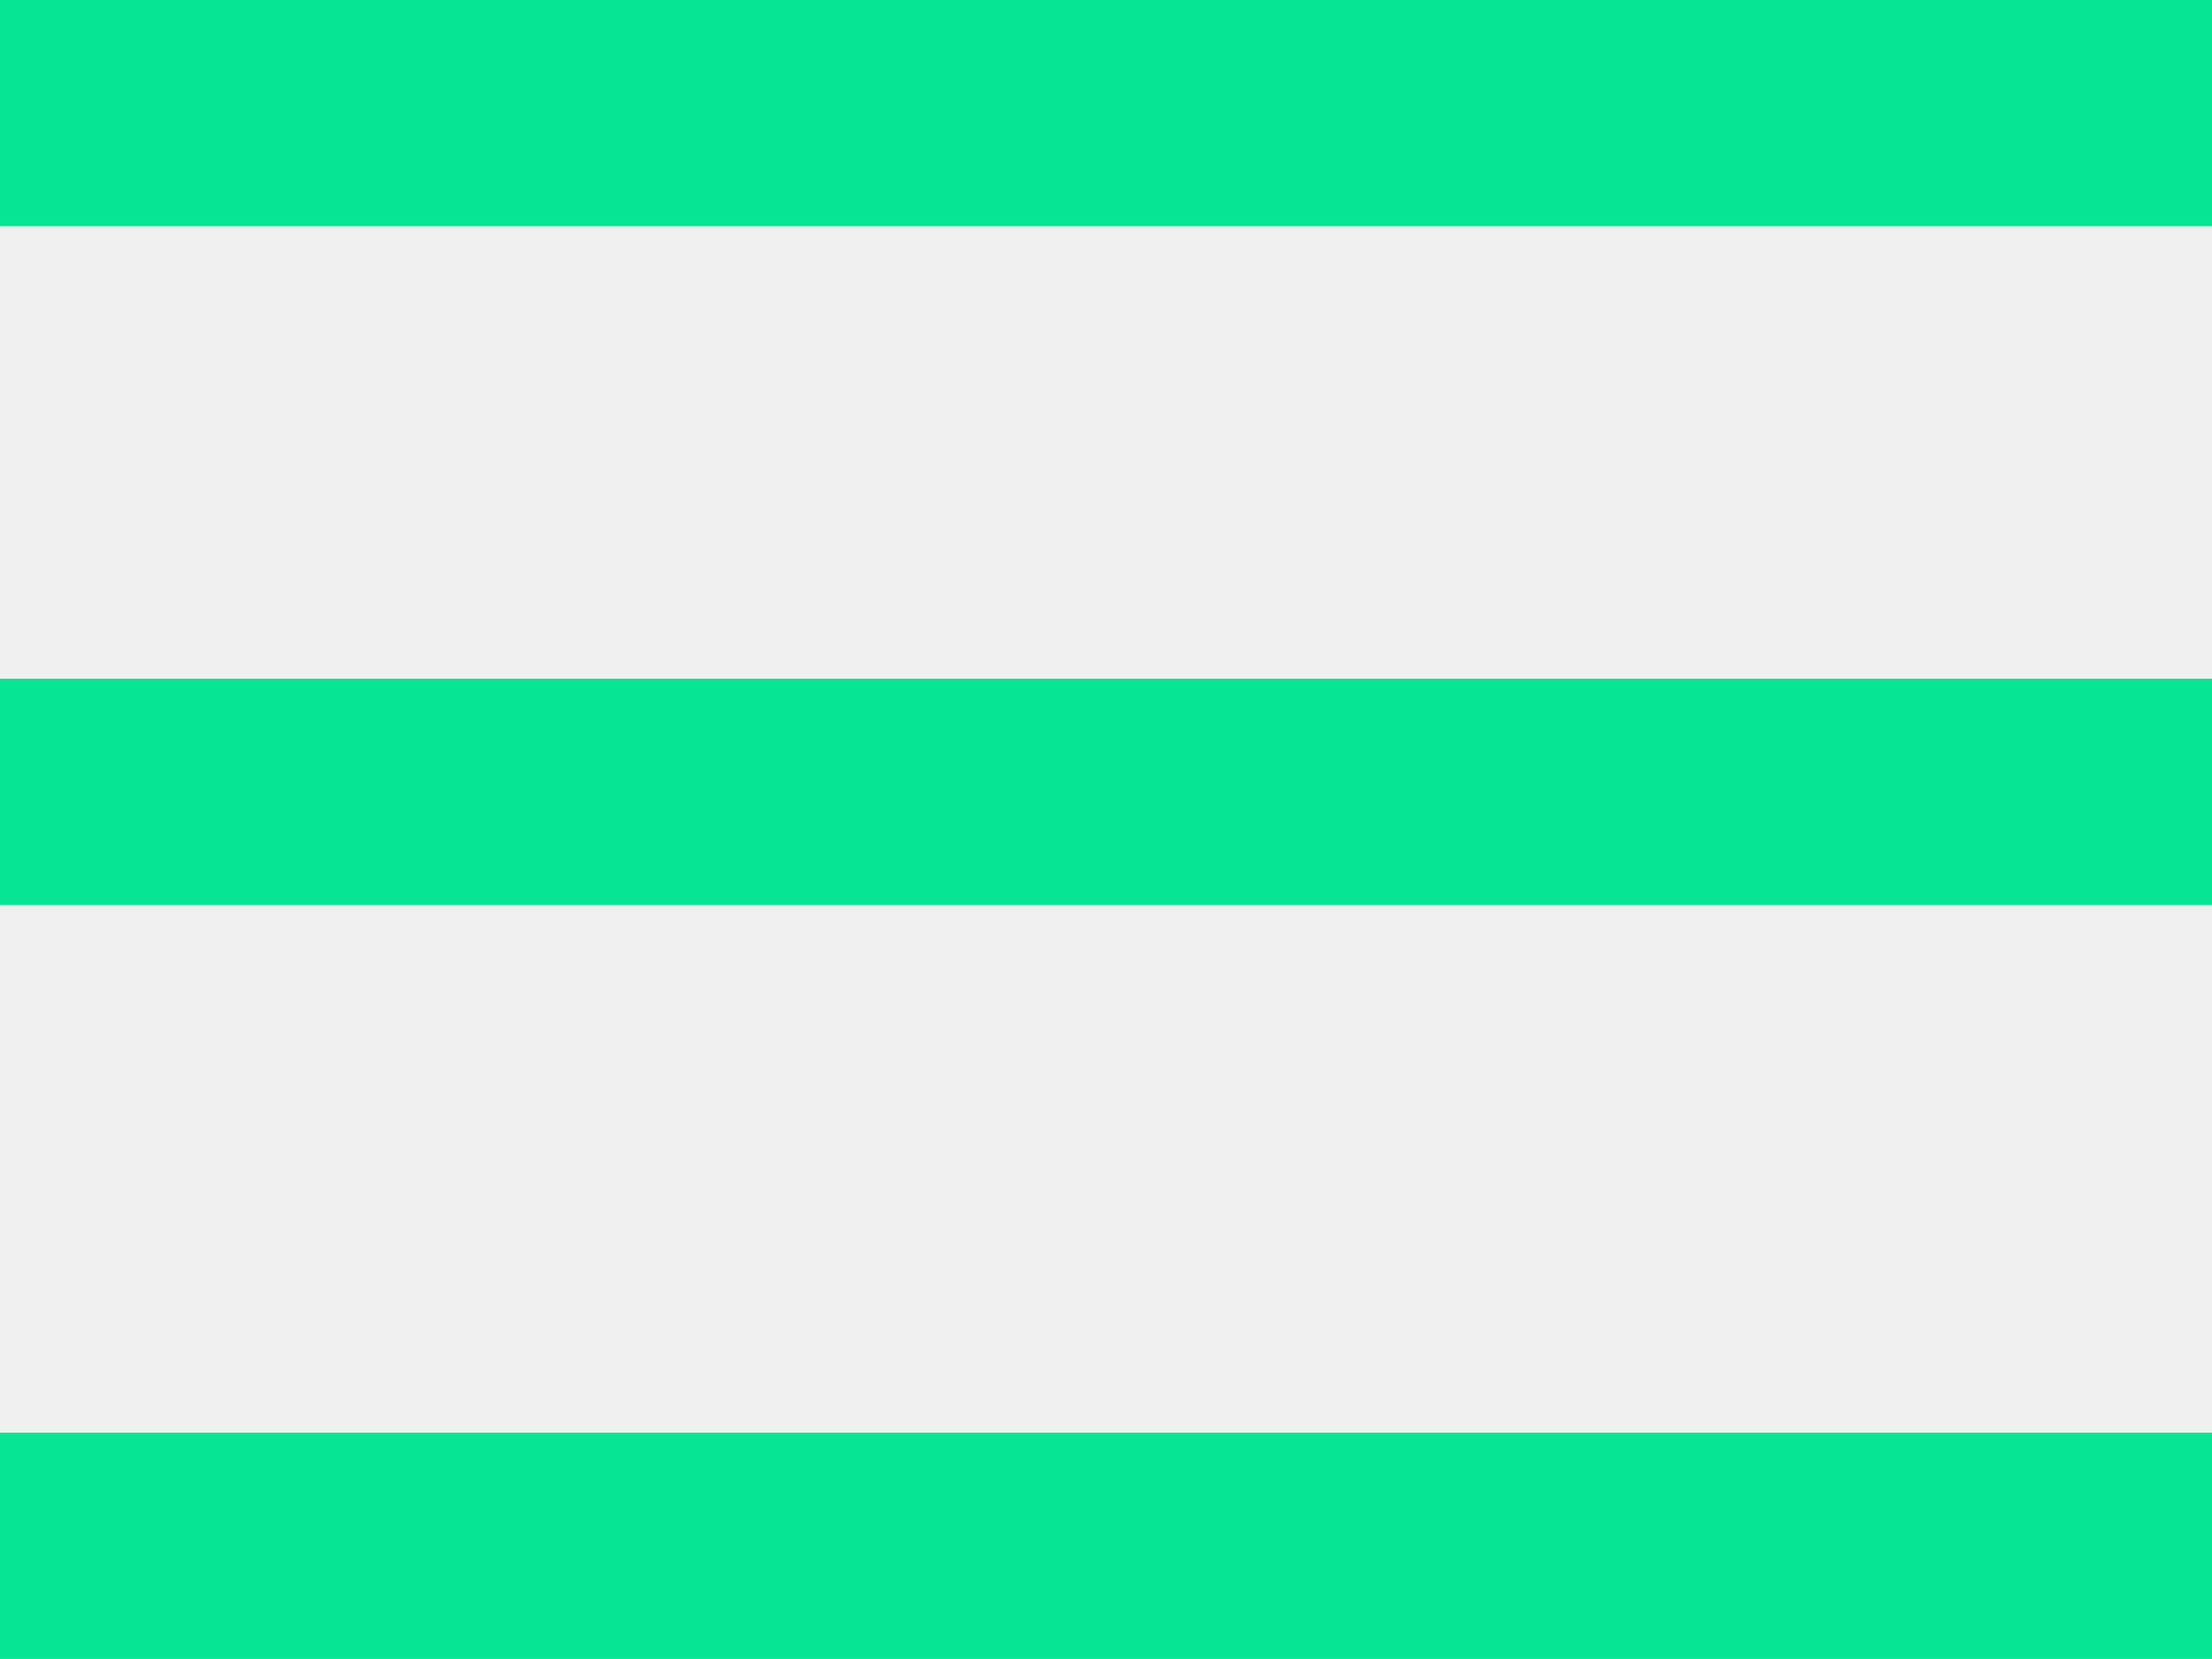
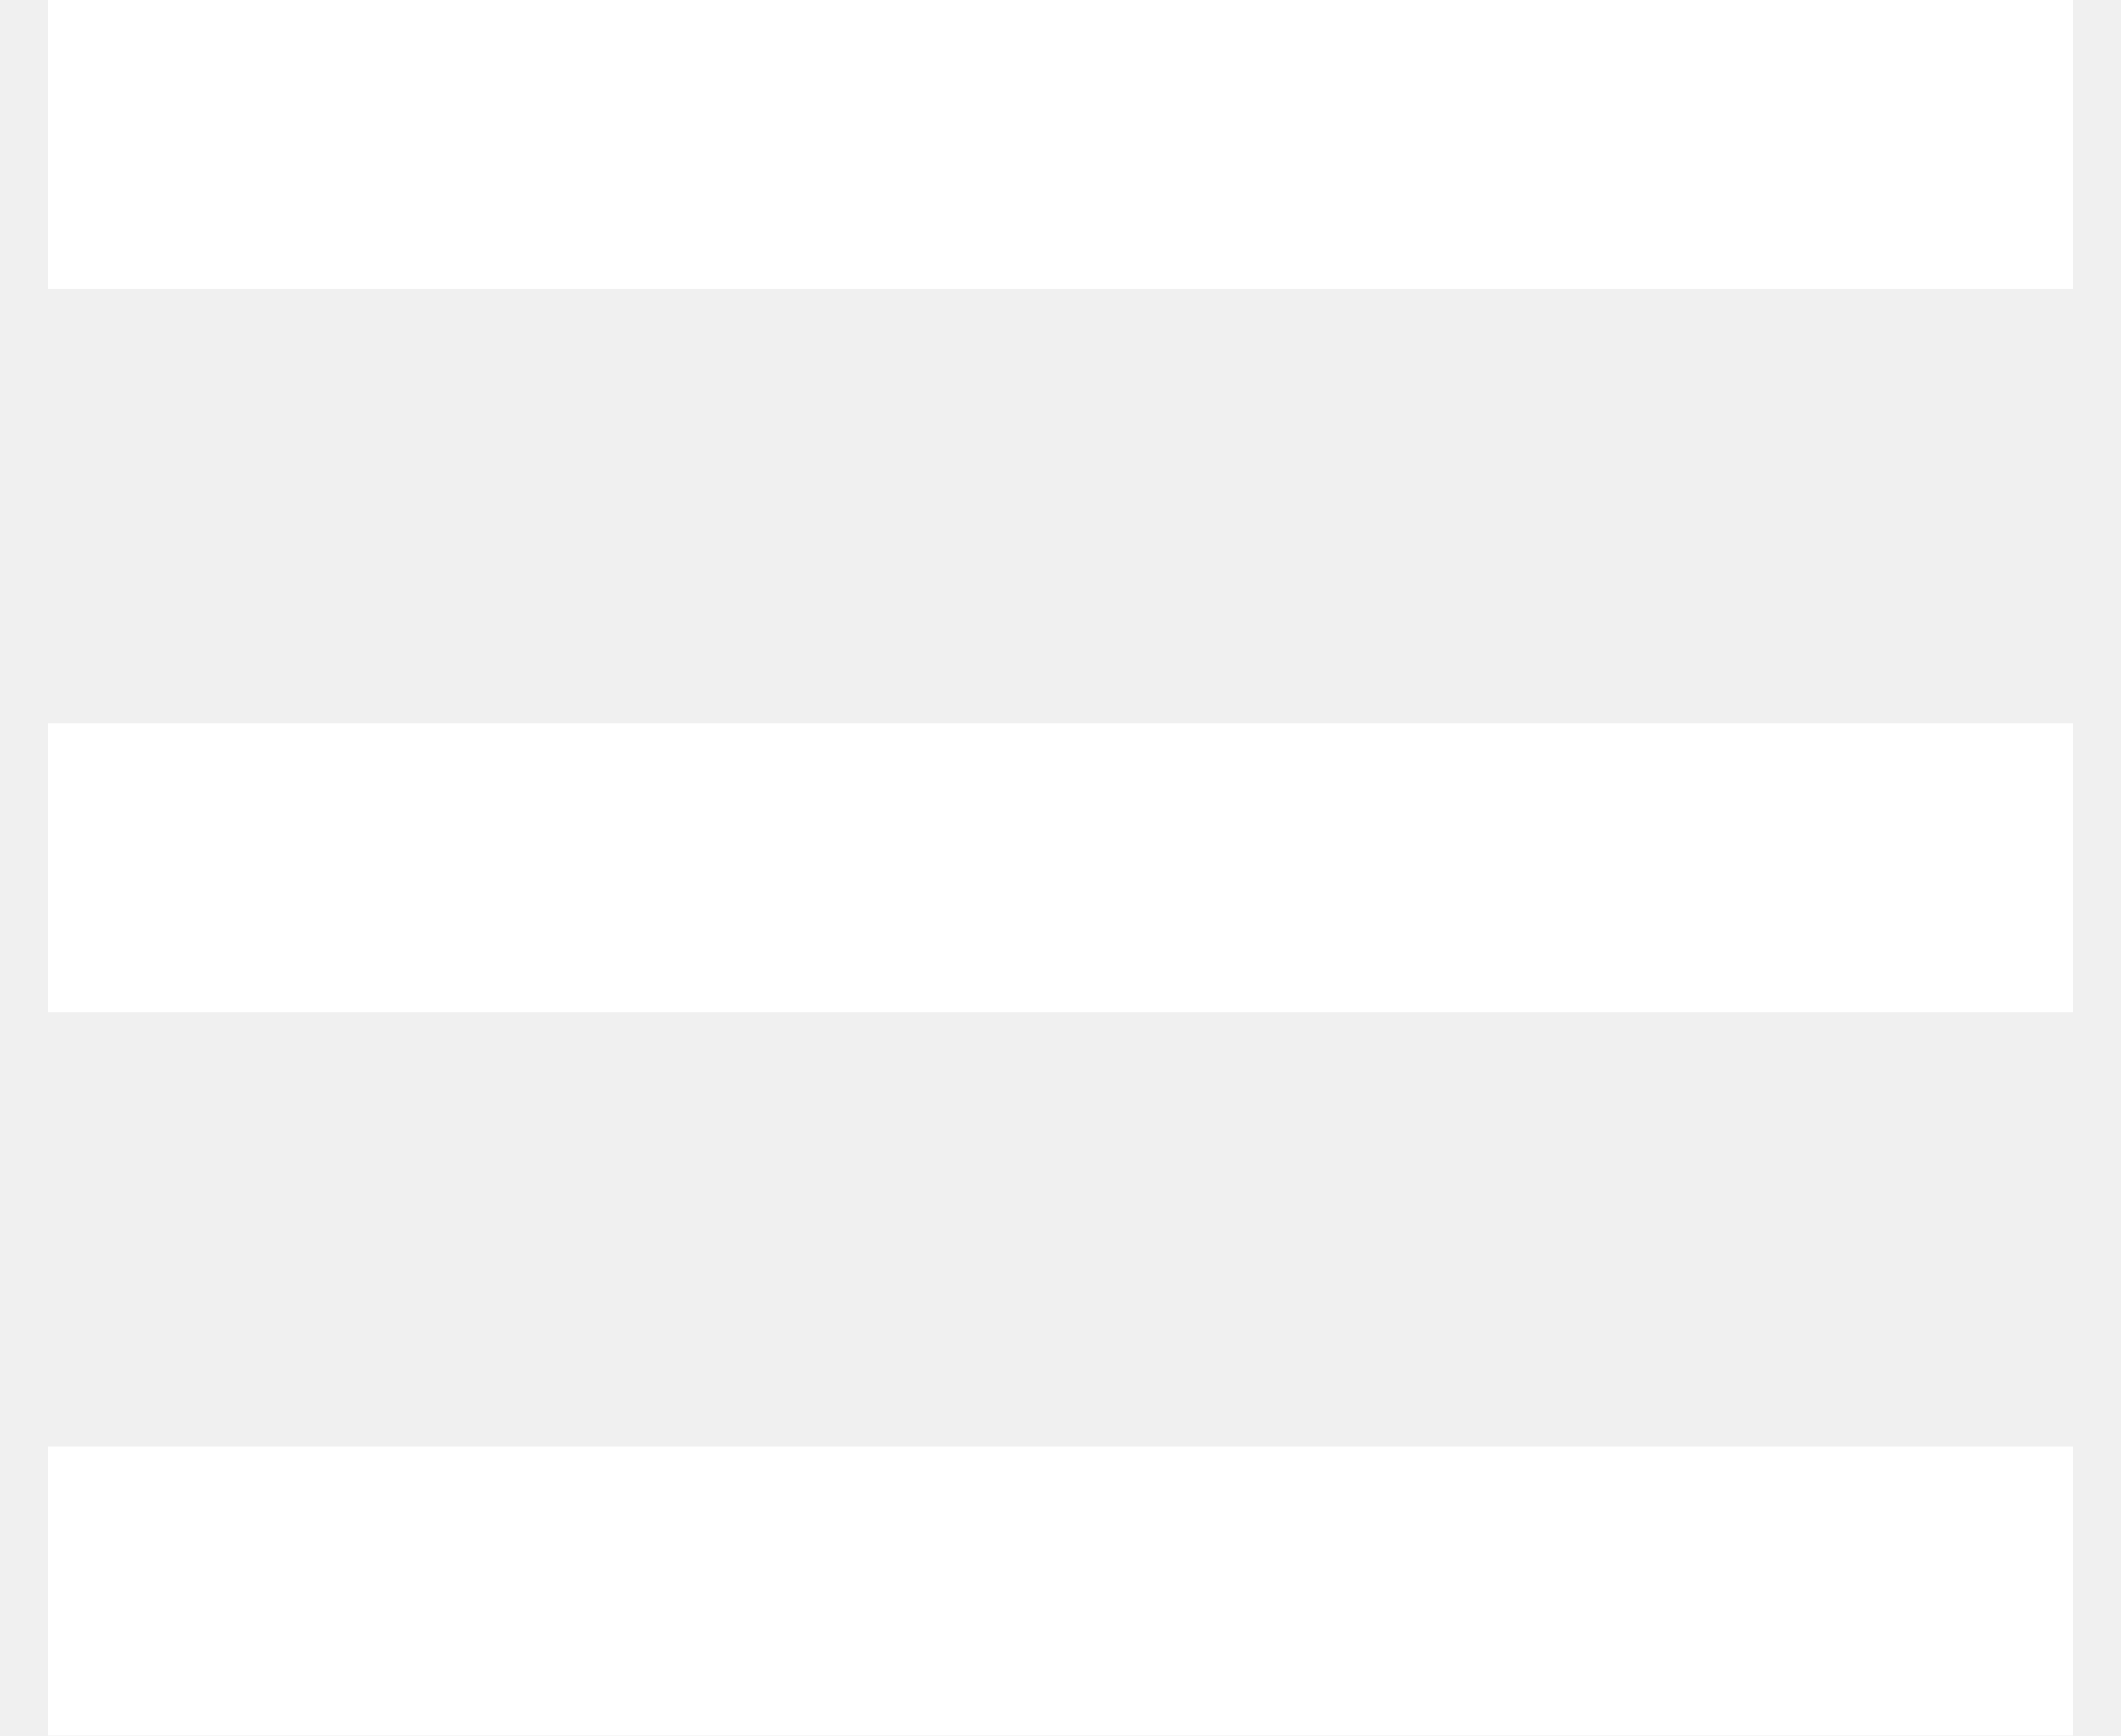
- <svg xmlns="http://www.w3.org/2000/svg" width="20" height="15" viewBox="0 0 20 15" fill="none">
-   <rect width="20" height="2.045" fill="#06E594" />
-   <rect y="6.137" width="20" height="2.045" fill="#06E594" />
-   <rect y="12.954" width="20" height="2.045" fill="#06E594" />
+ <svg xmlns="http://www.w3.org/2000/svg" width="22" height="18" viewBox="0 0 22 18" fill="none">
+   <path d="M0.5 10.5H21.5V7.5H0.5V10.5ZM0.5 18H21.5V15H0.5V18ZM0.5 0V3H21.5V0H0.5Z" fill="white" />
</svg>
